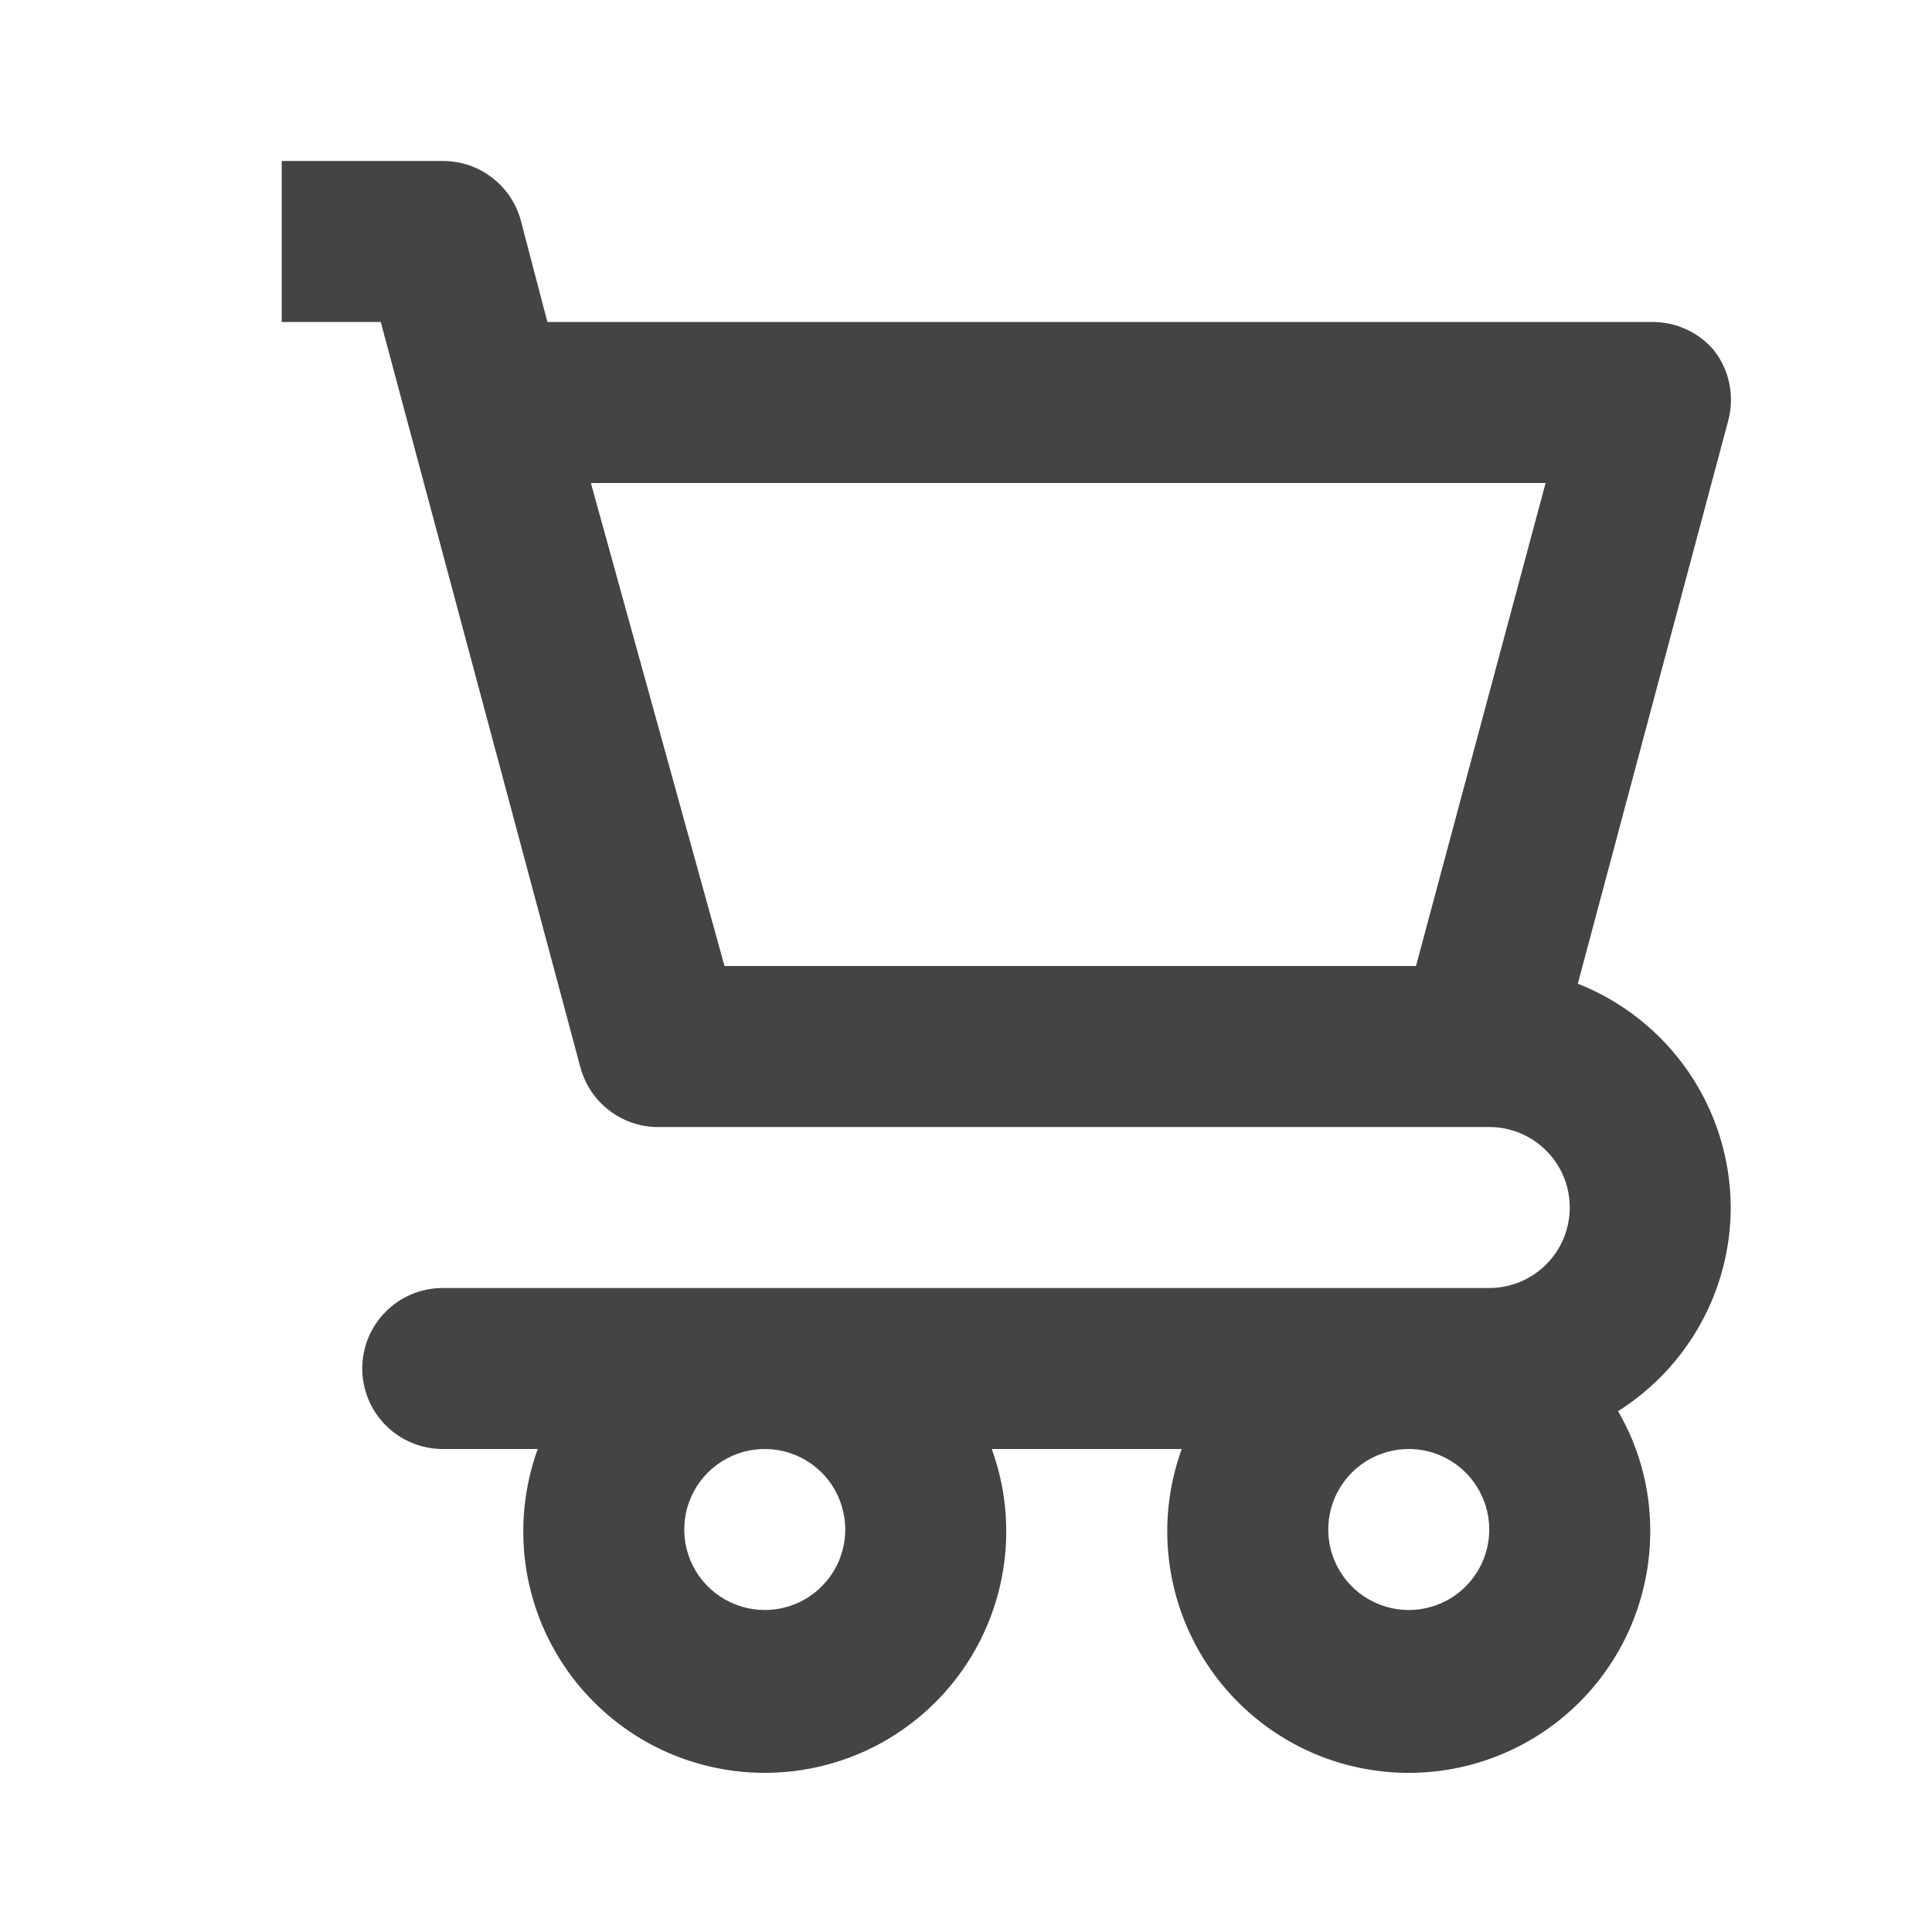
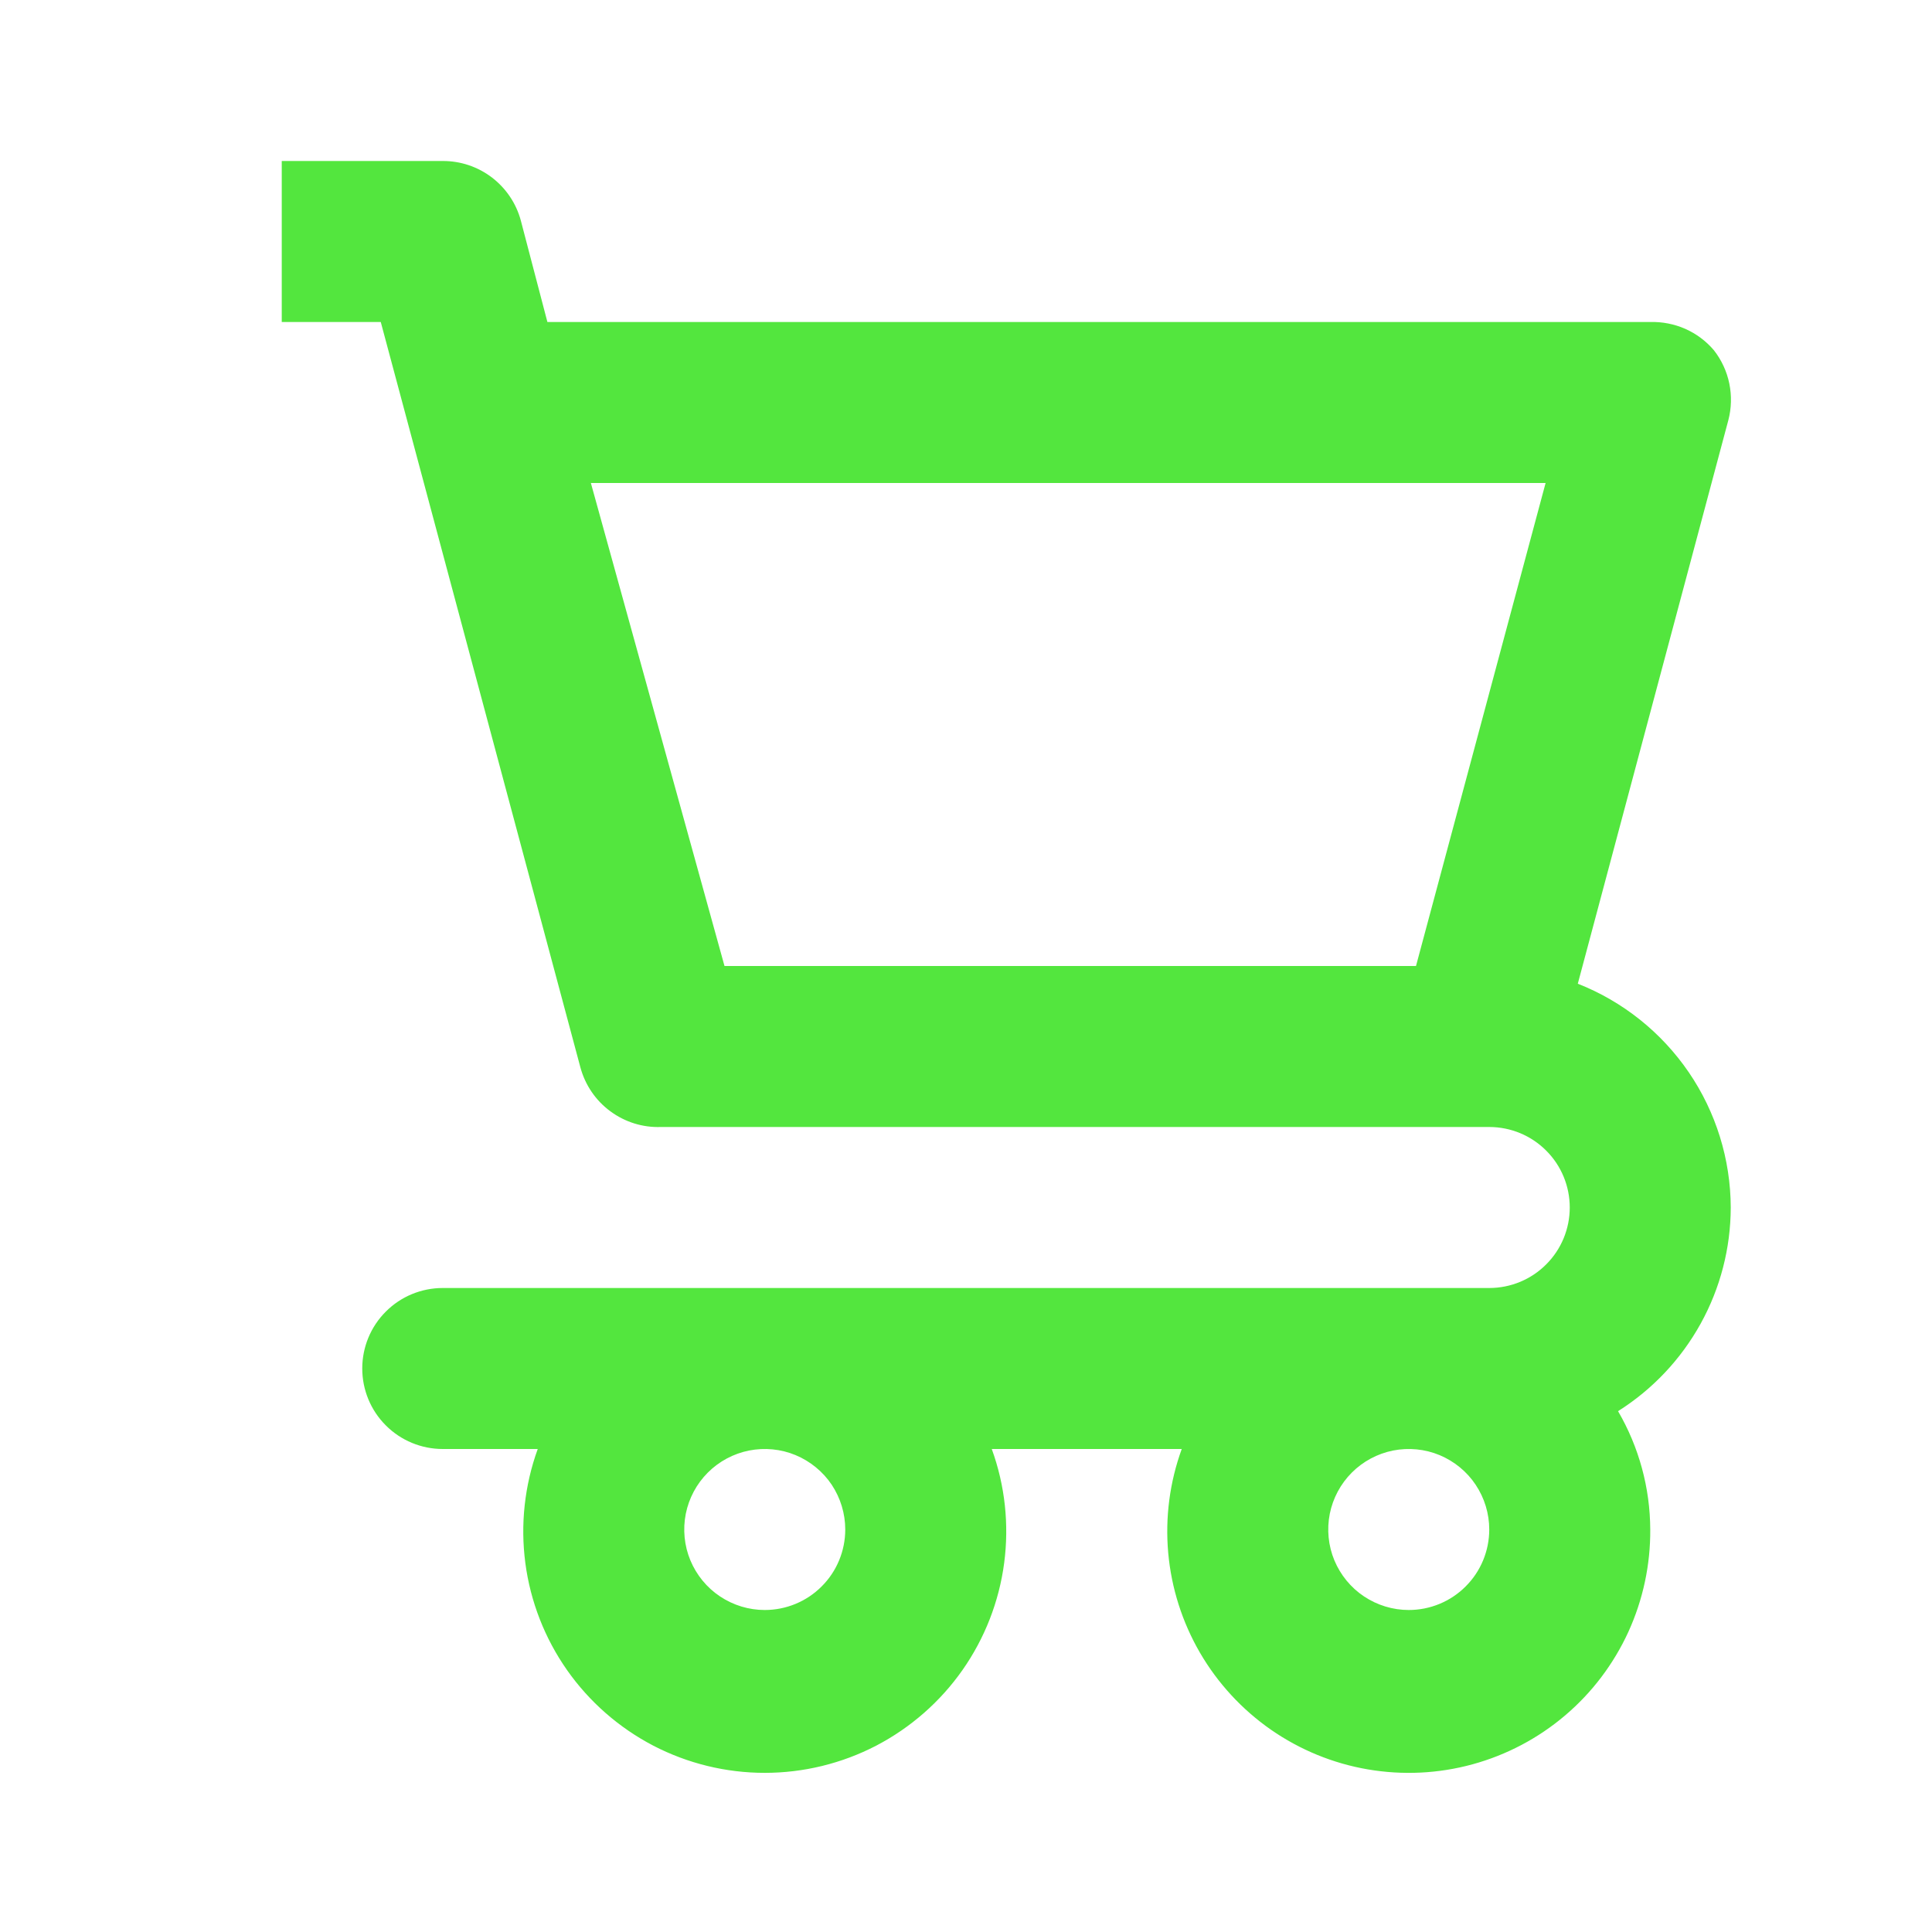
- <svg xmlns="http://www.w3.org/2000/svg" width="24" height="24" viewBox="0 0 24 24" fill="none">
-   <path d="M21.5 15C21.498 14.4 21.316 13.814 20.977 13.318C20.638 12.823 20.159 12.44 19.6 12.22L21.47 5.22C21.509 5.071 21.513 4.915 21.482 4.764C21.451 4.613 21.385 4.471 21.29 4.35C21.193 4.236 21.072 4.146 20.935 4.085C20.798 4.025 20.649 3.996 20.5 4H6.8L6.47 2.74C6.413 2.527 6.286 2.339 6.111 2.205C5.935 2.071 5.721 1.999 5.5 2H3.5V4H4.73L7.21 13.26C7.269 13.478 7.399 13.67 7.581 13.804C7.763 13.939 7.984 14.008 8.21 14H18.5C18.765 14 19.02 14.105 19.207 14.293C19.395 14.48 19.5 14.735 19.5 15C19.5 15.265 19.395 15.52 19.207 15.707C19.02 15.895 18.765 16 18.5 16H5.5C5.235 16 4.98 16.105 4.793 16.293C4.605 16.48 4.5 16.735 4.5 17C4.5 17.265 4.605 17.52 4.793 17.707C4.98 17.895 5.235 18 5.5 18H6.68C6.516 18.453 6.463 18.939 6.526 19.417C6.589 19.895 6.767 20.351 7.043 20.745C7.32 21.14 7.688 21.462 8.115 21.685C8.543 21.907 9.018 22.023 9.5 22.023C9.982 22.023 10.457 21.907 10.885 21.685C11.312 21.462 11.68 21.14 11.957 20.745C12.233 20.351 12.411 19.895 12.474 19.417C12.537 18.939 12.485 18.453 12.32 18H14.68C14.53 18.413 14.473 18.853 14.512 19.29C14.551 19.727 14.686 20.151 14.906 20.53C15.127 20.91 15.428 21.236 15.788 21.487C16.148 21.737 16.559 21.906 16.992 21.98C17.425 22.054 17.868 22.033 18.292 21.917C18.715 21.801 19.108 21.594 19.442 21.31C19.777 21.026 20.045 20.671 20.228 20.272C20.41 19.873 20.503 19.439 20.5 19C20.498 18.483 20.36 17.976 20.1 17.53C20.528 17.26 20.88 16.887 21.125 16.445C21.37 16.003 21.499 15.505 21.5 15ZM17.59 12H9L7.34 6H19.2L17.59 12ZM9.5 20C9.302 20 9.109 19.941 8.944 19.831C8.78 19.722 8.652 19.565 8.576 19.383C8.5 19.2 8.481 18.999 8.519 18.805C8.558 18.611 8.653 18.433 8.793 18.293C8.933 18.153 9.111 18.058 9.305 18.019C9.499 17.981 9.7 18 9.883 18.076C10.065 18.152 10.222 18.28 10.332 18.444C10.441 18.609 10.5 18.802 10.5 19C10.5 19.265 10.395 19.52 10.207 19.707C10.02 19.895 9.765 20 9.5 20ZM17.5 20C17.302 20 17.109 19.941 16.944 19.831C16.78 19.722 16.652 19.565 16.576 19.383C16.5 19.2 16.481 18.999 16.519 18.805C16.558 18.611 16.653 18.433 16.793 18.293C16.933 18.153 17.111 18.058 17.305 18.019C17.499 17.981 17.7 18 17.883 18.076C18.065 18.152 18.222 18.28 18.331 18.444C18.441 18.609 18.5 18.802 18.5 19C18.5 19.265 18.395 19.52 18.207 19.707C18.02 19.895 17.765 20 17.5 20Z" fill="#444444" />
+ <svg xmlns="http://www.w3.org/2000/svg" width="24" height="24" viewBox="0 0 24 24" fill="#53E63E">
+   <path d="M21.5 15C21.498 14.4 21.316 13.814 20.977 13.318C20.638 12.823 20.159 12.44 19.6 12.22L21.47 5.22C21.509 5.071 21.513 4.915 21.482 4.764C21.451 4.613 21.385 4.471 21.29 4.35C21.193 4.236 21.072 4.146 20.935 4.085C20.798 4.025 20.649 3.996 20.5 4H6.8L6.47 2.74C6.413 2.527 6.286 2.339 6.111 2.205C5.935 2.071 5.721 1.999 5.5 2H3.5V4H4.73L7.21 13.26C7.269 13.478 7.399 13.67 7.581 13.804C7.763 13.939 7.984 14.008 8.21 14H18.5C18.765 14 19.02 14.105 19.207 14.293C19.395 14.48 19.5 14.735 19.5 15C19.5 15.265 19.395 15.52 19.207 15.707C19.02 15.895 18.765 16 18.5 16H5.5C5.235 16 4.98 16.105 4.793 16.293C4.605 16.48 4.5 16.735 4.5 17C4.5 17.265 4.605 17.52 4.793 17.707C4.98 17.895 5.235 18 5.5 18H6.68C6.516 18.453 6.463 18.939 6.526 19.417C6.589 19.895 6.767 20.351 7.043 20.745C7.32 21.14 7.688 21.462 8.115 21.685C8.543 21.907 9.018 22.023 9.5 22.023C9.982 22.023 10.457 21.907 10.885 21.685C11.312 21.462 11.68 21.14 11.957 20.745C12.233 20.351 12.411 19.895 12.474 19.417C12.537 18.939 12.485 18.453 12.32 18H14.68C14.53 18.413 14.473 18.853 14.512 19.29C14.551 19.727 14.686 20.151 14.906 20.53C15.127 20.91 15.428 21.236 15.788 21.487C16.148 21.737 16.559 21.906 16.992 21.98C17.425 22.054 17.868 22.033 18.292 21.917C18.715 21.801 19.108 21.594 19.442 21.31C19.777 21.026 20.045 20.671 20.228 20.272C20.41 19.873 20.503 19.439 20.5 19C20.498 18.483 20.36 17.976 20.1 17.53C20.528 17.26 20.88 16.887 21.125 16.445C21.37 16.003 21.499 15.505 21.5 15ZM17.59 12H9L7.34 6H19.2L17.59 12ZM9.5 20C9.302 20 9.109 19.941 8.944 19.831C8.78 19.722 8.652 19.565 8.576 19.383C8.5 19.2 8.481 18.999 8.519 18.805C8.558 18.611 8.653 18.433 8.793 18.293C8.933 18.153 9.111 18.058 9.305 18.019C9.499 17.981 9.7 18 9.883 18.076C10.065 18.152 10.222 18.28 10.332 18.444C10.441 18.609 10.5 18.802 10.5 19C10.5 19.265 10.395 19.52 10.207 19.707C10.02 19.895 9.765 20 9.5 20ZM17.5 20C17.302 20 17.109 19.941 16.944 19.831C16.78 19.722 16.652 19.565 16.576 19.383C16.5 19.2 16.481 18.999 16.519 18.805C16.558 18.611 16.653 18.433 16.793 18.293C16.933 18.153 17.111 18.058 17.305 18.019C17.499 17.981 17.7 18 17.883 18.076C18.065 18.152 18.222 18.28 18.331 18.444C18.441 18.609 18.5 18.802 18.5 19C18.5 19.265 18.395 19.52 18.207 19.707C18.02 19.895 17.765 20 17.5 20Z" />
</svg>
